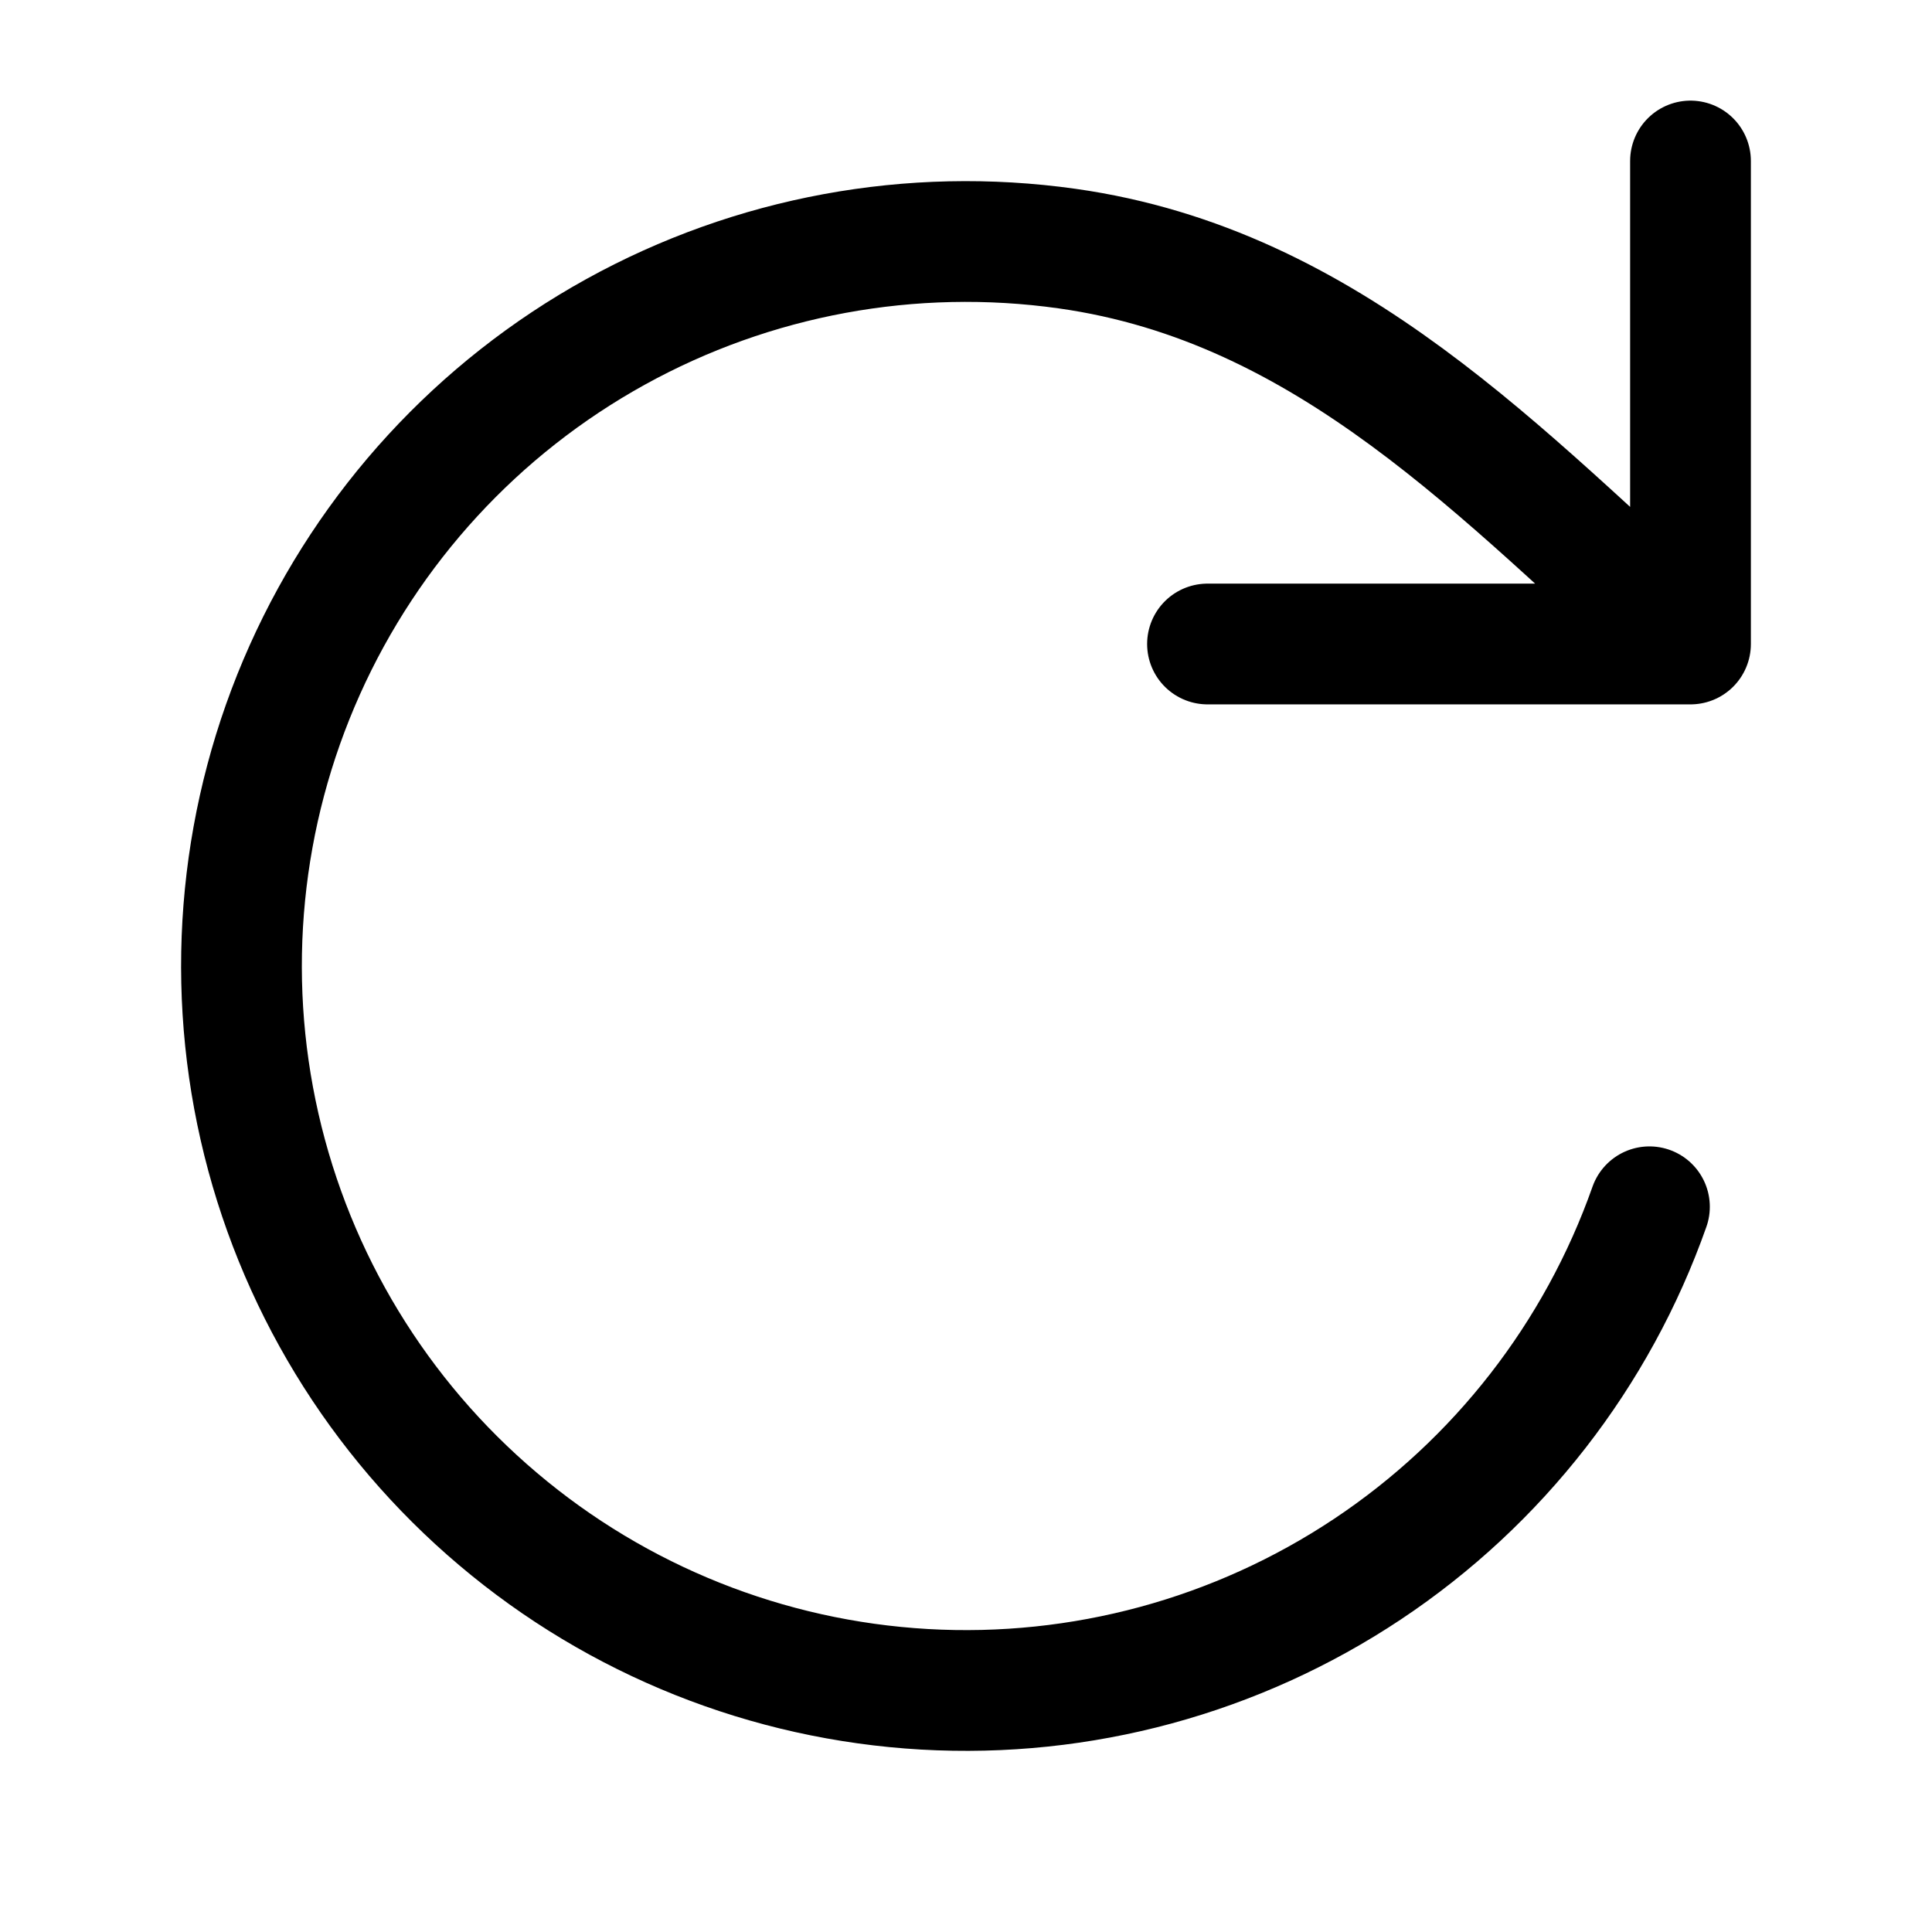
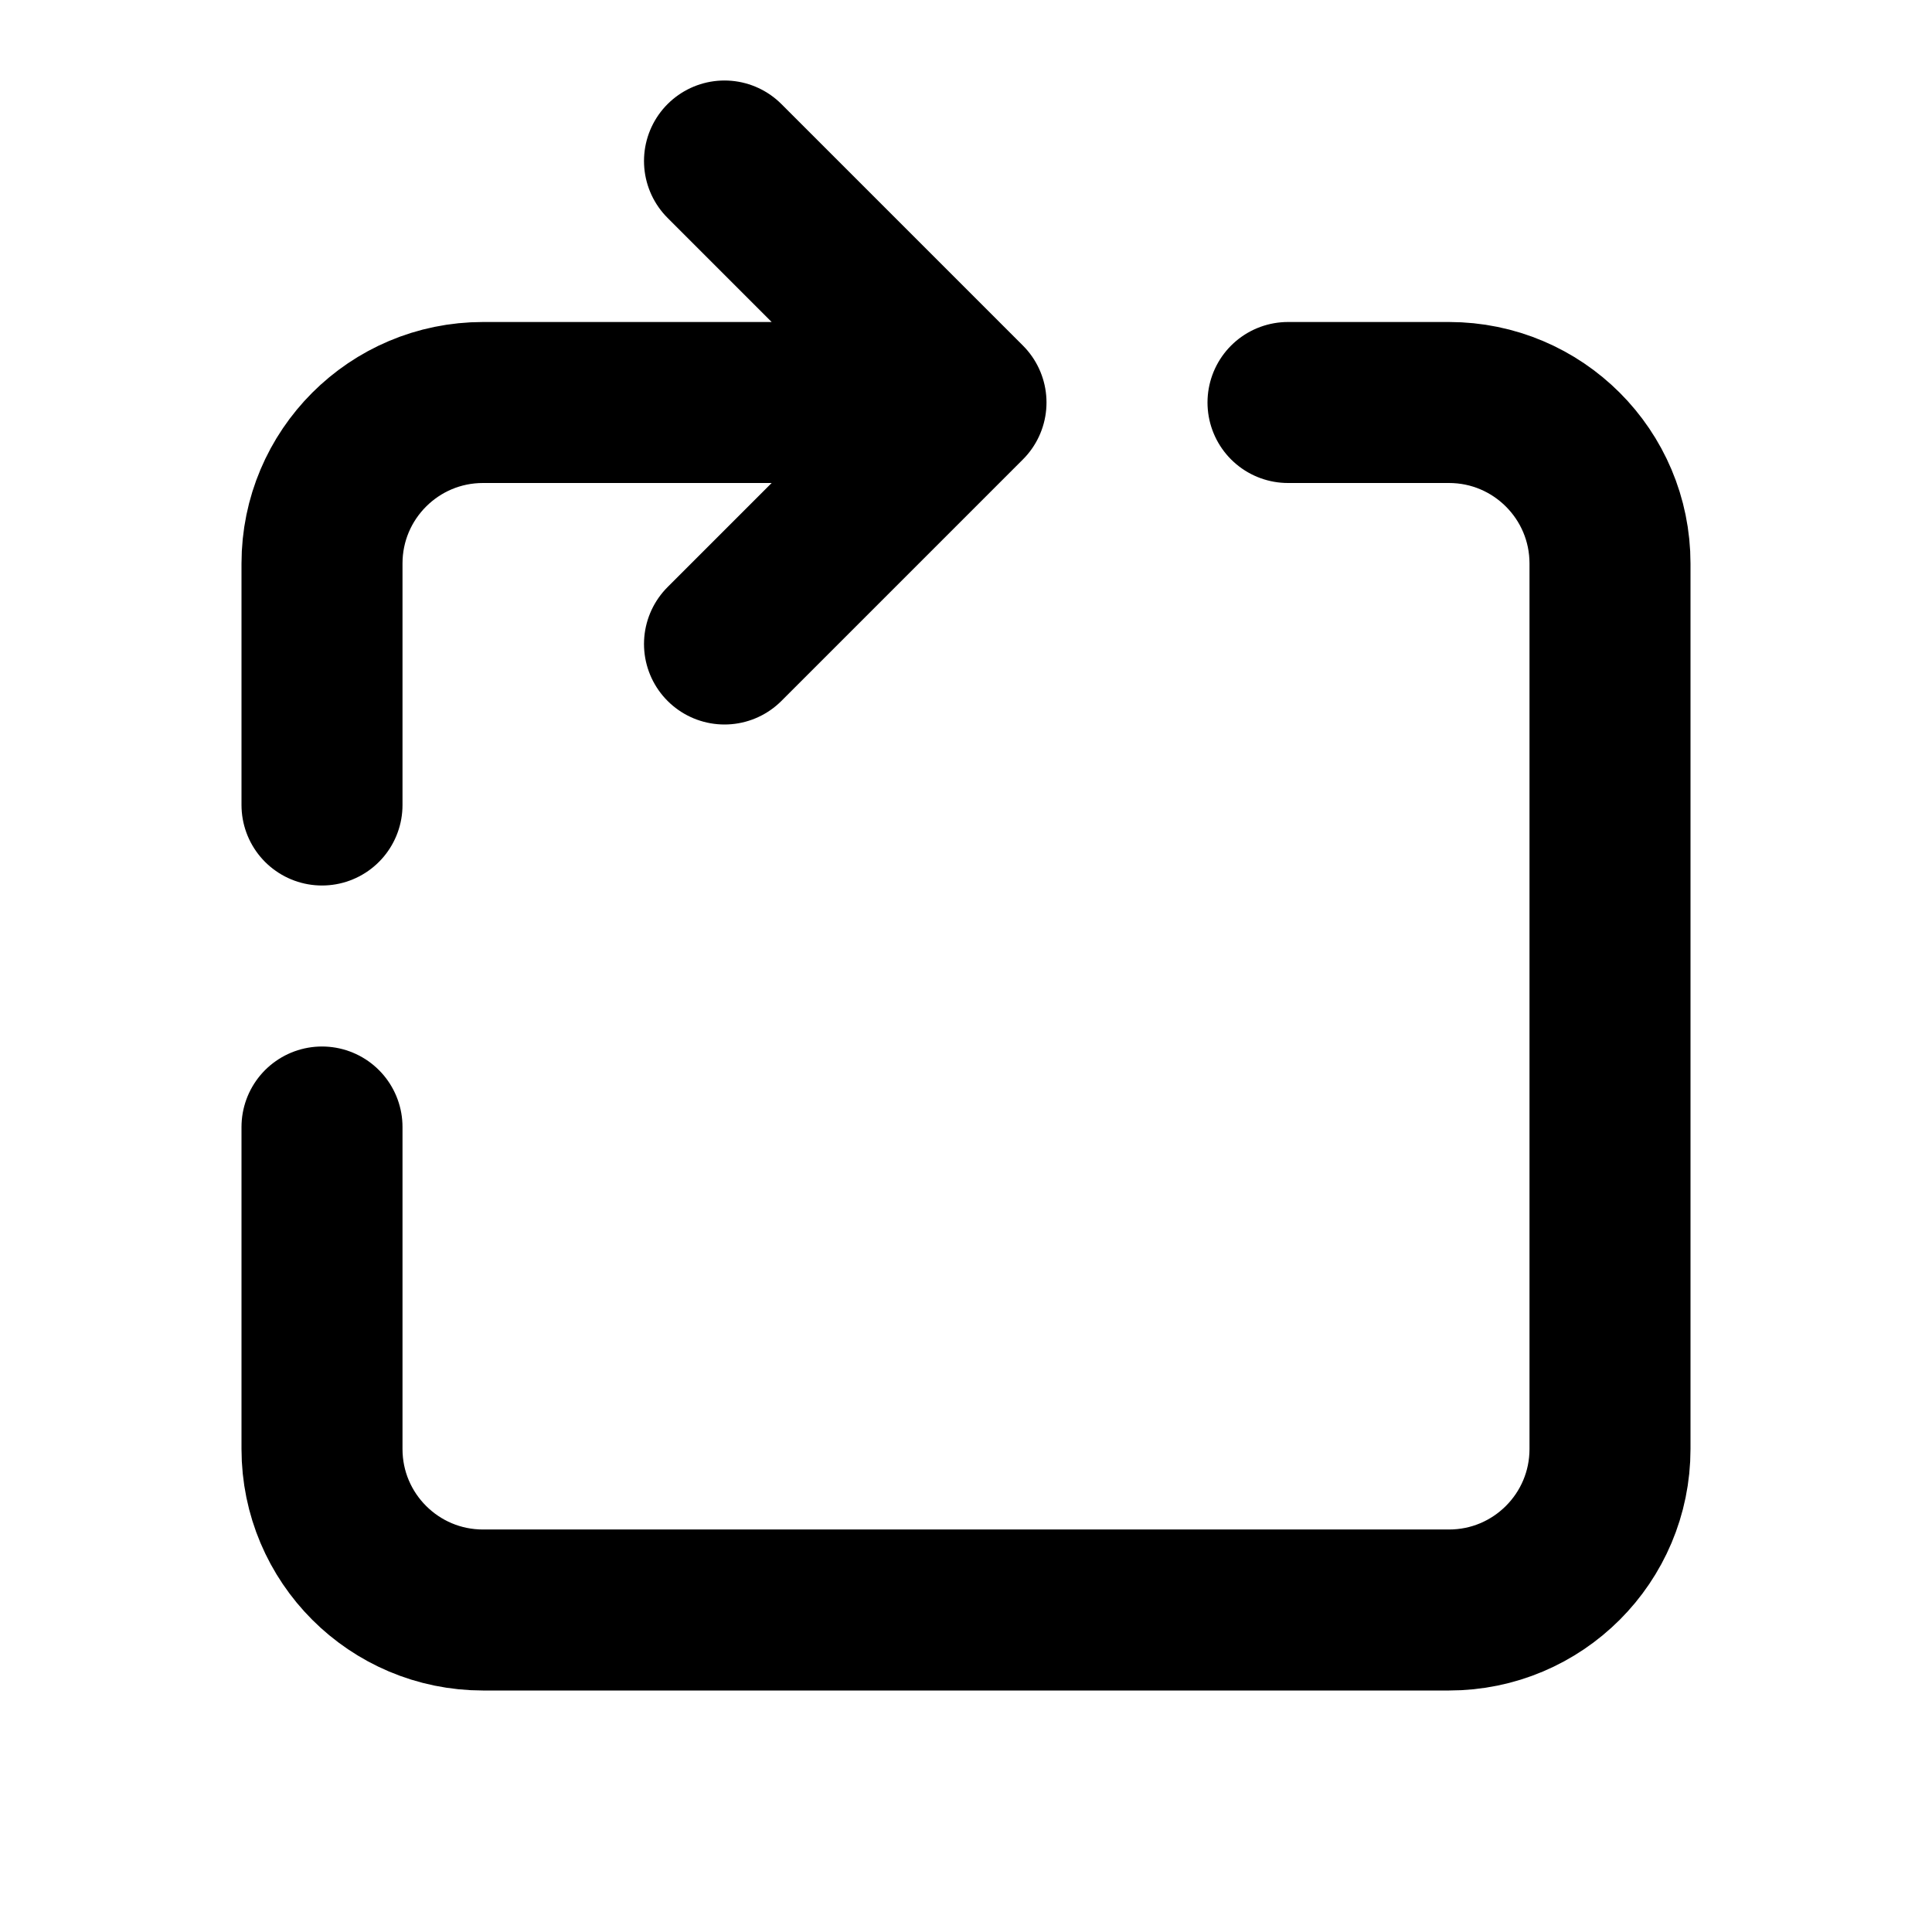
- <svg xmlns="http://www.w3.org/2000/svg" width="20" height="20" viewBox="0 0 24 24" fill="none">
-   <g id="SVGRepo_bgCarrier" stroke-width="0" />
-   <g id="SVGRepo_tracerCarrier" stroke-linecap="round" stroke-linejoin="round" />
-   <g id="SVGRepo_iconCarrier">
-     <path d="M20.49 14.991C19.841 16.831 18.612 18.411 16.988 19.492C15.364 20.573 13.432 21.097 11.483 20.985C9.535 20.873 7.676 20.131 6.187 18.87C4.697 17.61 3.657 15.9 3.224 13.997C2.791 12.094 2.988 10.103 3.786 8.322C4.584 6.541 5.938 5.067 7.646 4.123C9.354 3.179 11.322 2.816 13.255 3.088C16.517 3.547 18.672 5.911 21 8M21 8V2M21 8H15" stroke="currentColor" stroke-width="1.5" stroke-linecap="round" stroke-linejoin="round" />
-   </g>
+ <svg xmlns="http://www.w3.org/2000/svg" viewBox="0 0 24 24" fill="none" stroke="currentColor" stroke-width="2" stroke-linecap="round" stroke-linejoin="round">
+   <path d="M12 5H6A2 2 0 0 0 4 7v3M9 8l3-3L9 2M4 14v4a2 2 0 0 0 2 2H18a2 2 0 0 0 2-2V7a2 2 0 0 0-2-2H16" />
</svg>
